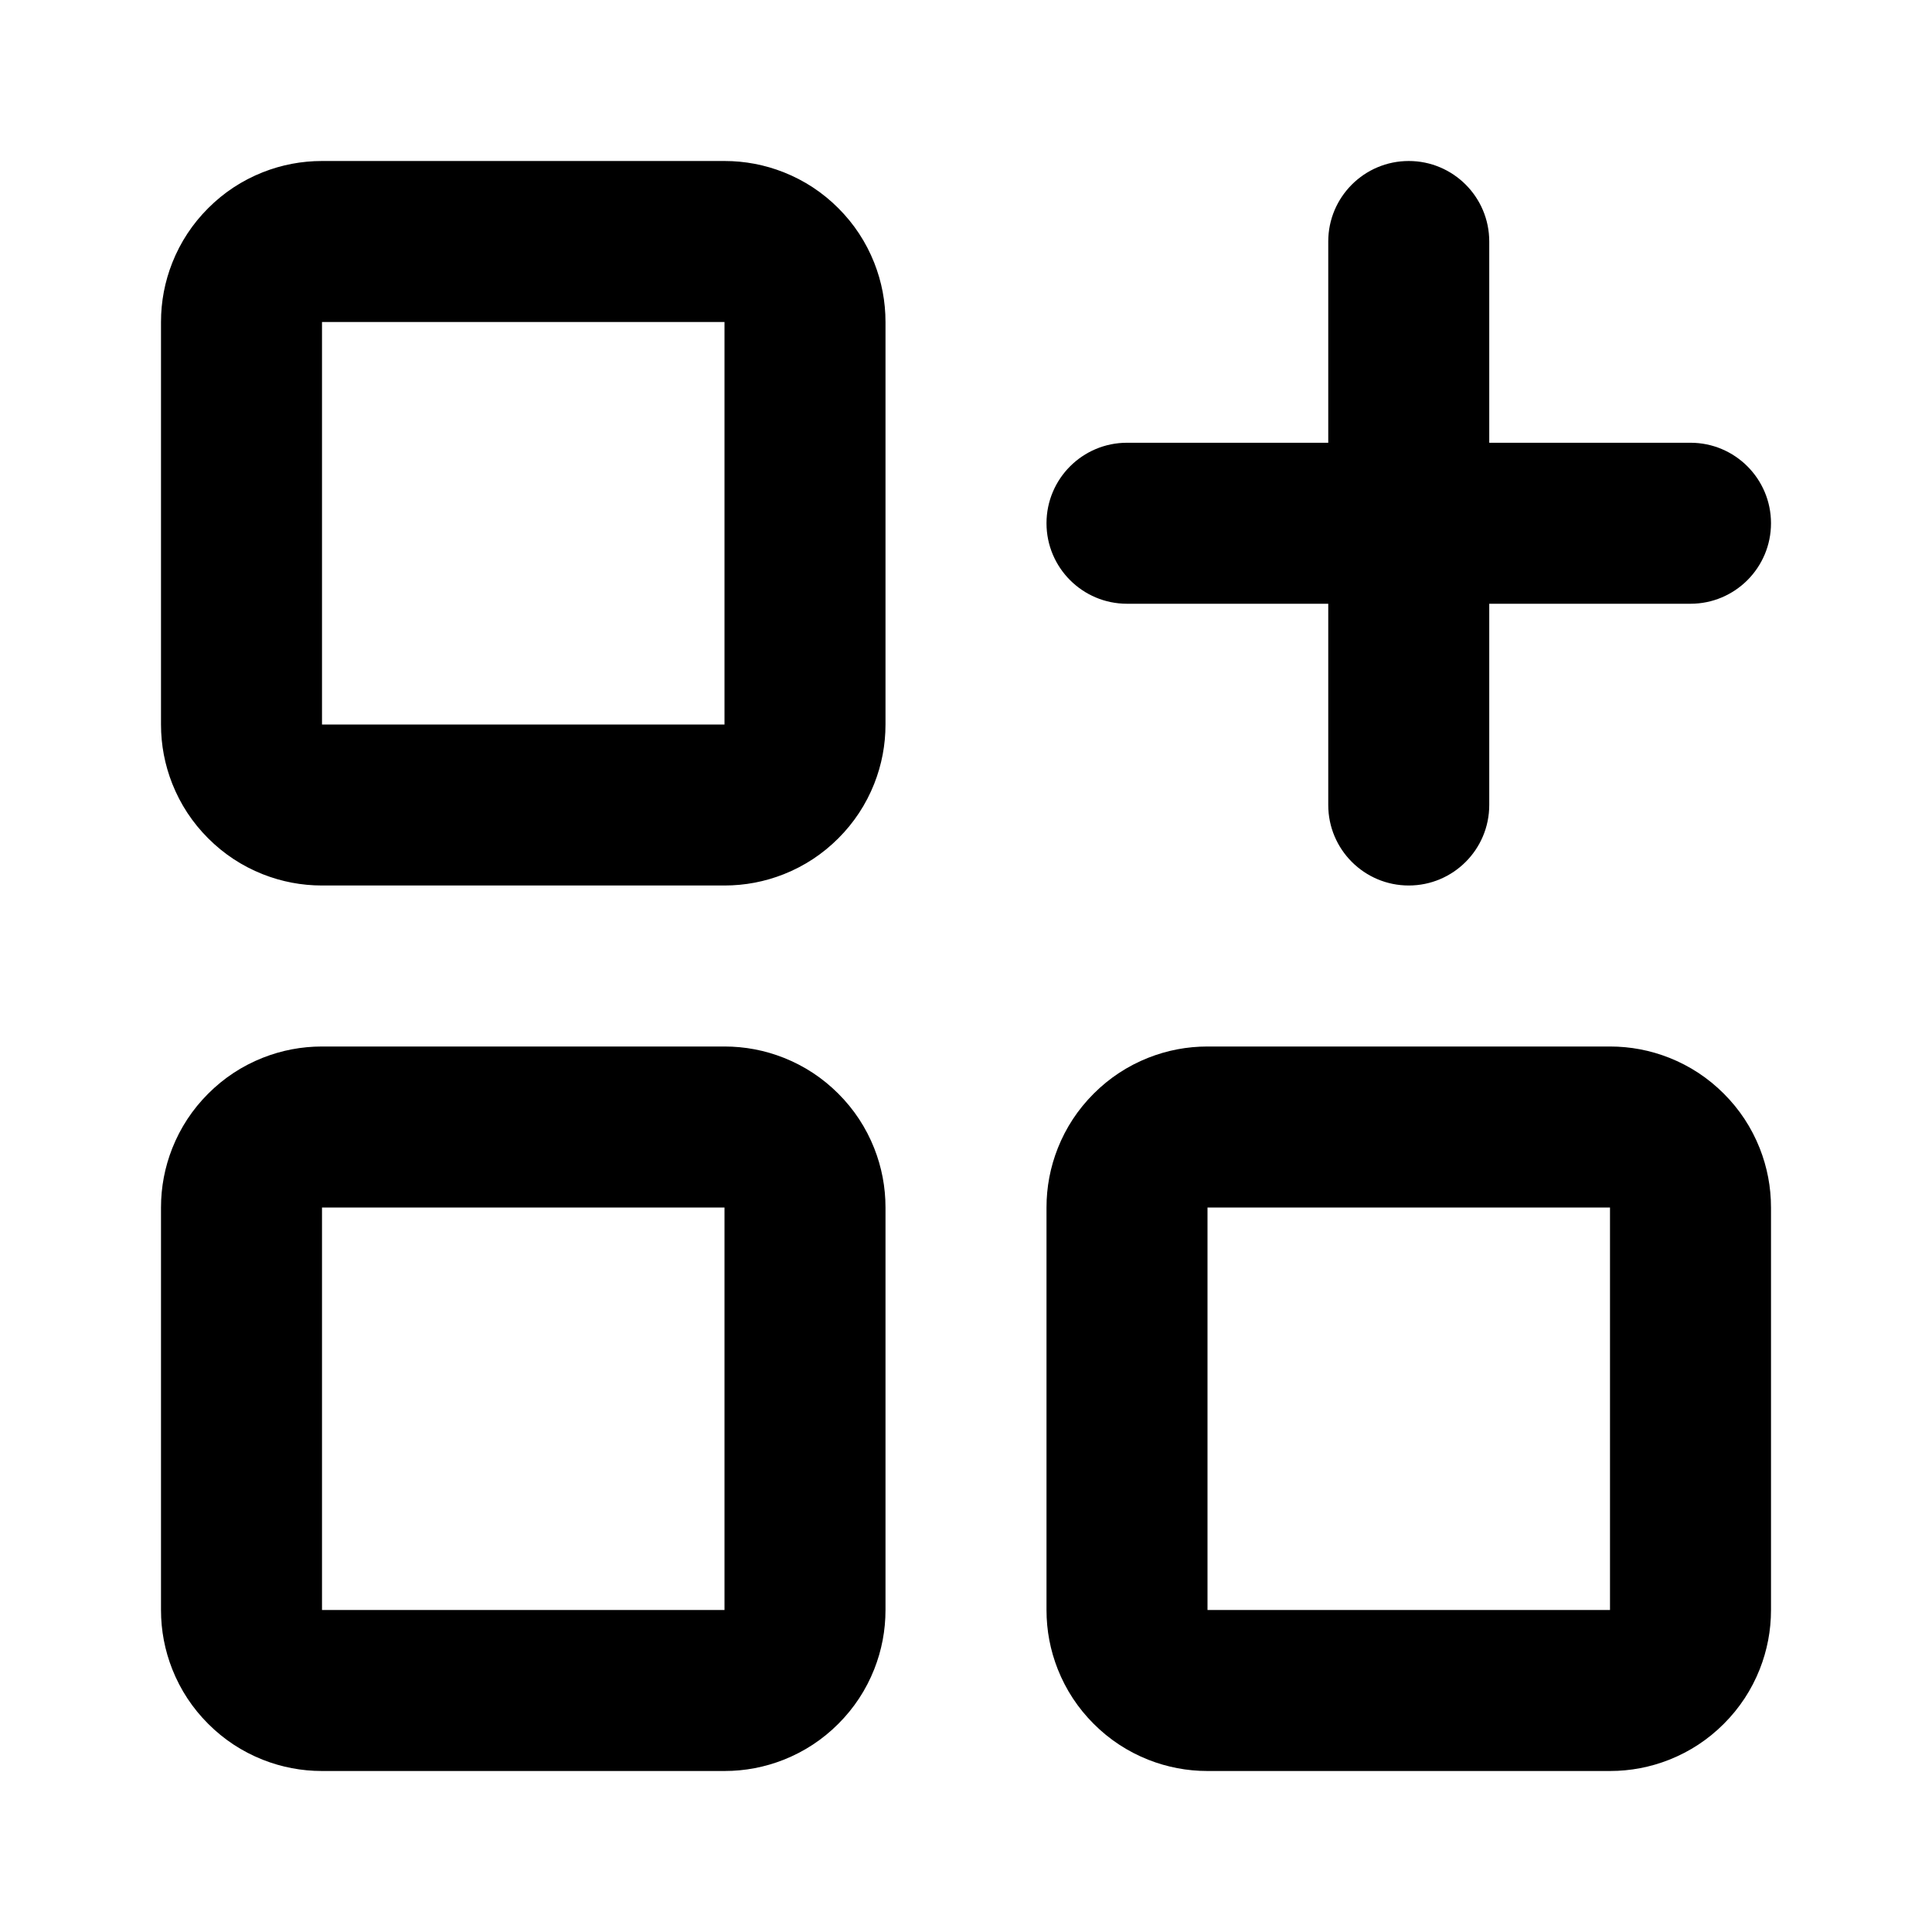
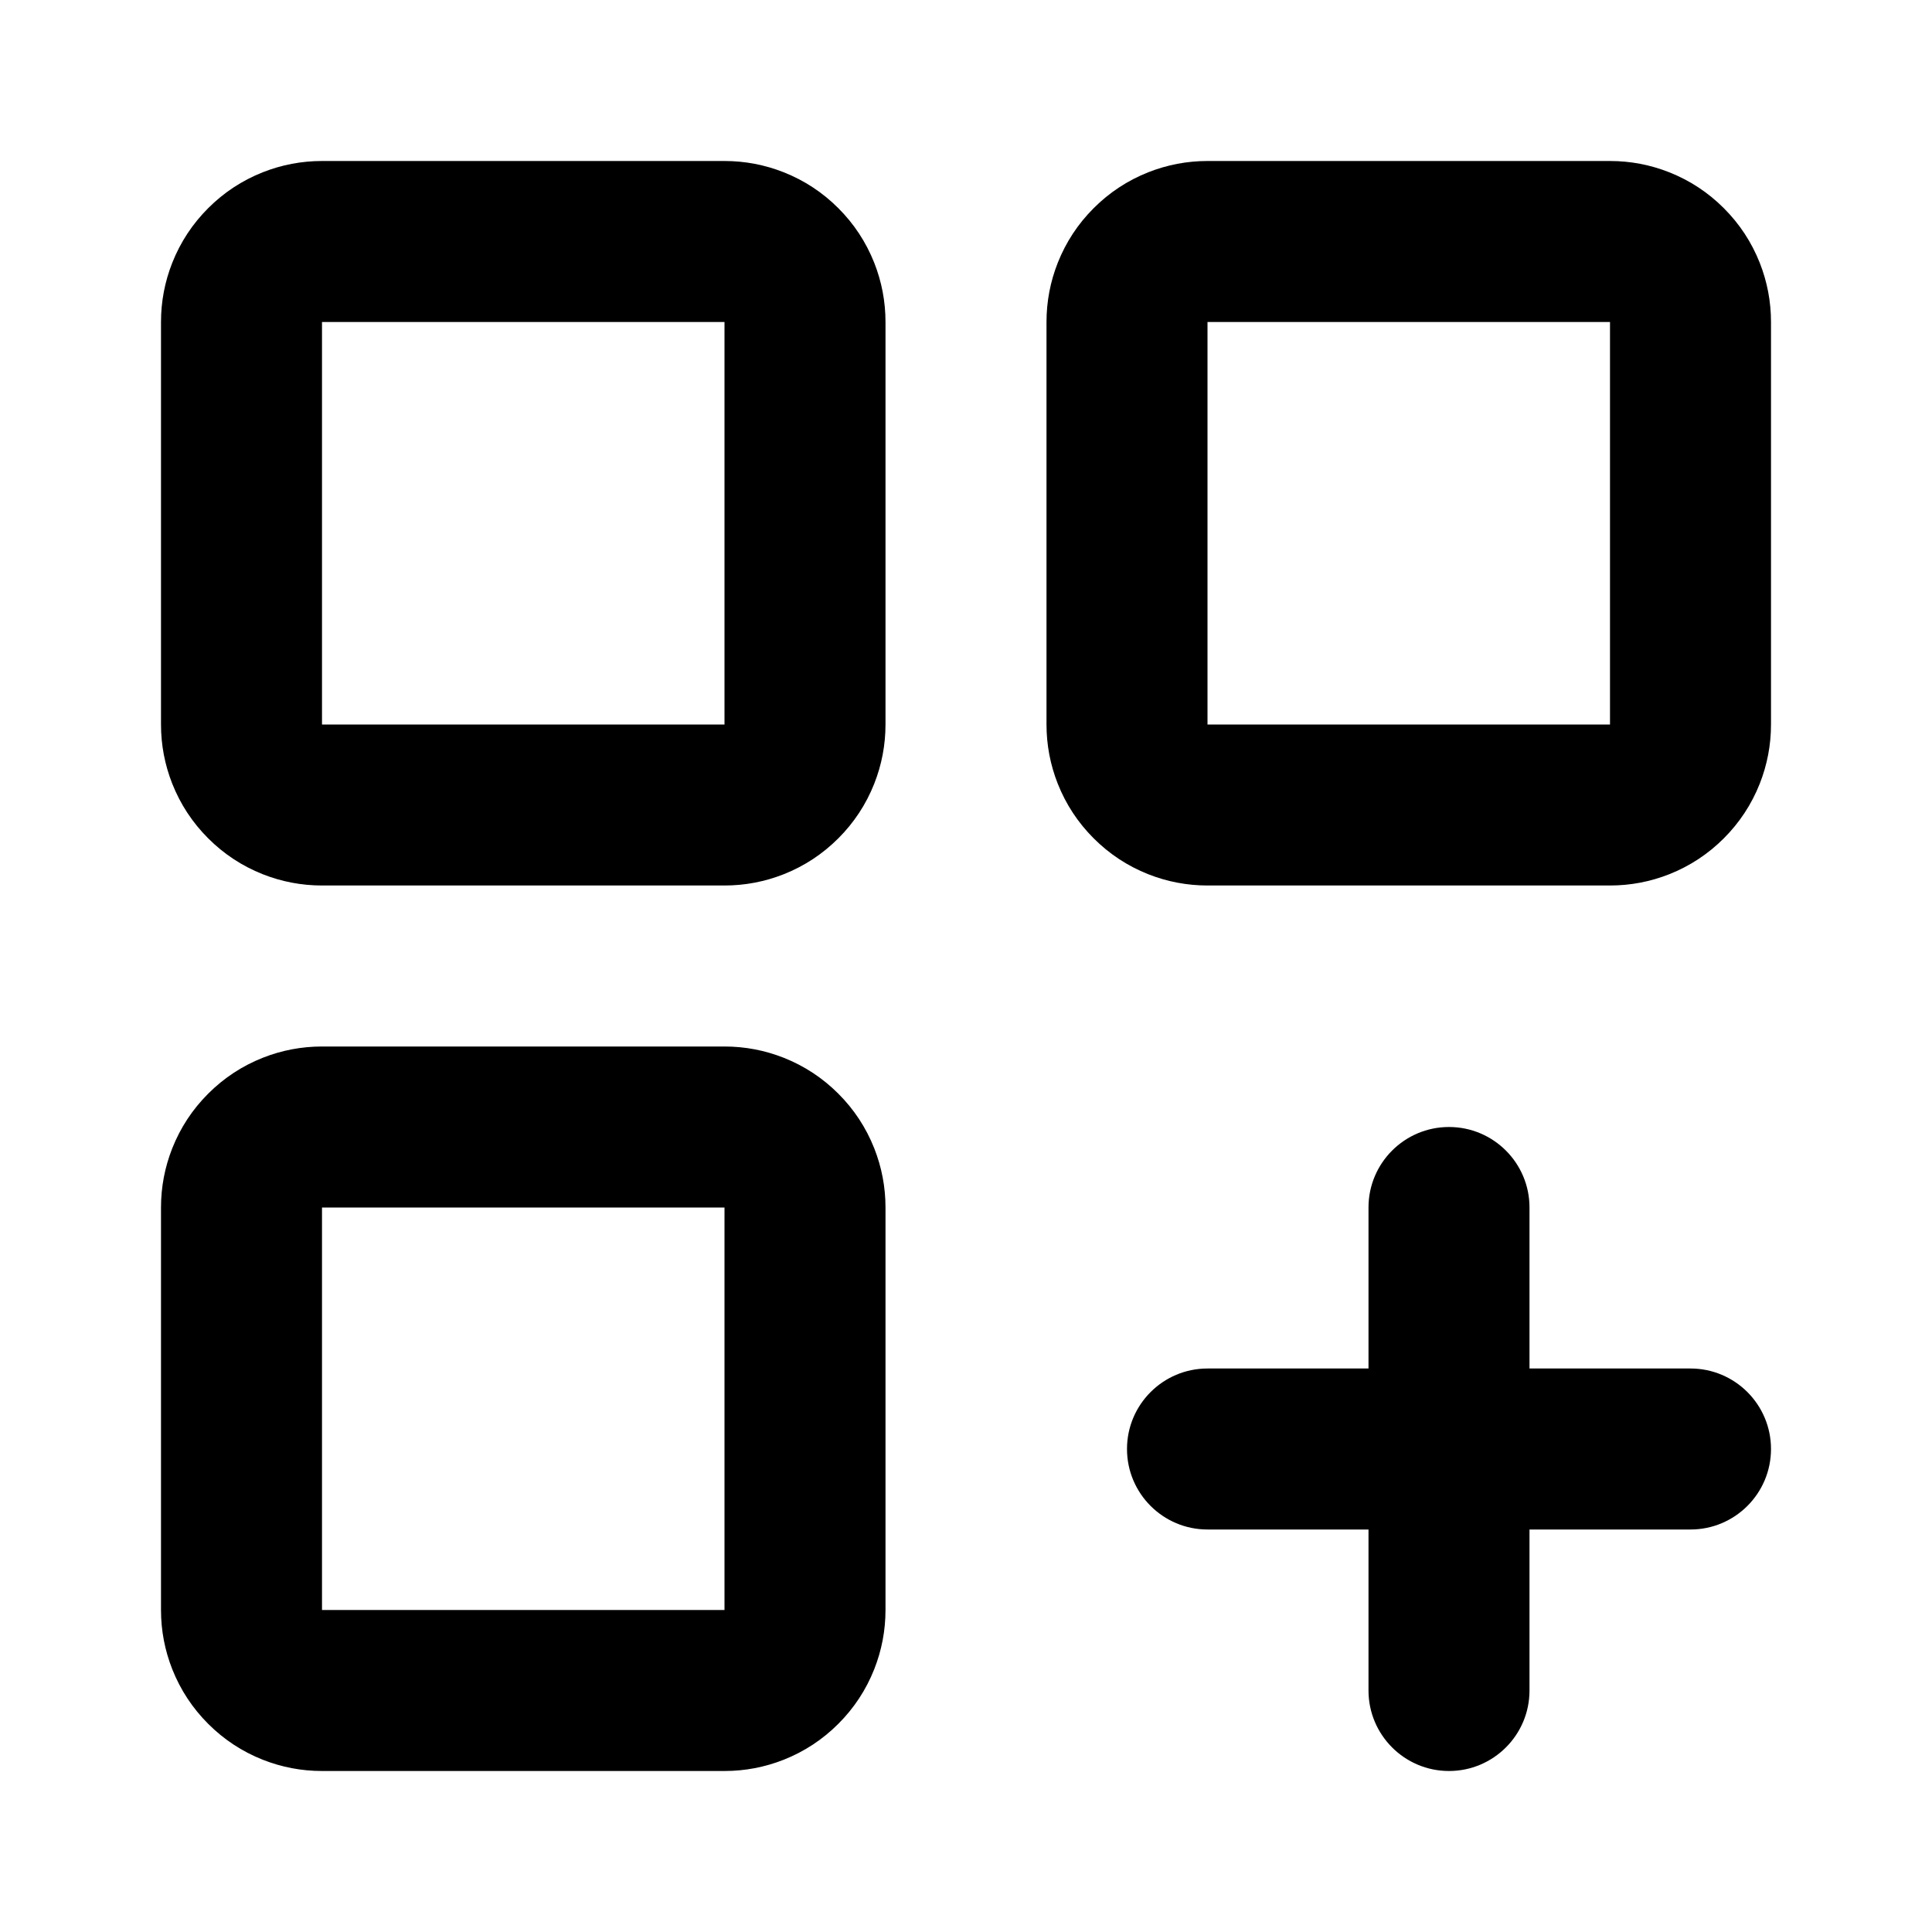
<svg xmlns="http://www.w3.org/2000/svg" width="24" height="24" viewBox="0 0 24 24">
-   <path d="M4 2L9 2C9.254 2 9.5 2.047 9.736 2.14C9.993 2.242 10.219 2.391 10.414 2.586C10.609 2.781 10.758 3.007 10.86 3.264C10.953 3.5 11 3.746 11 4L11 9C11 9.254 10.953 9.5 10.86 9.736C10.758 9.993 10.609 10.219 10.414 10.414C10.219 10.609 9.993 10.758 9.736 10.86C9.5 10.953 9.254 11 9 11L4 11C3.746 11 3.5 10.953 3.264 10.86C3.007 10.758 2.781 10.609 2.586 10.414C2.391 10.219 2.242 9.993 2.14 9.736C2.047 9.5 2 9.254 2 9L2 4C2 3.746 2.047 3.5 2.14 3.264C2.242 3.007 2.391 2.781 2.586 2.586C2.781 2.391 3.007 2.242 3.264 2.14C3.5 2.047 3.746 2 4 2ZM4 4L4 4L4 9L4 9L9 9L9 9L9 4L9 4L4 4ZM15 13L20 13C20.254 13 20.5 13.047 20.736 13.14C20.993 13.242 21.219 13.391 21.414 13.586C21.609 13.781 21.758 14.007 21.86 14.264C21.953 14.5 22 14.746 22 15L22 20C22 20.254 21.953 20.5 21.86 20.736C21.758 20.993 21.609 21.219 21.414 21.414C21.219 21.609 20.993 21.758 20.736 21.86C20.5 21.953 20.254 22 20 22L15 22C14.746 22 14.5 21.953 14.264 21.86C14.007 21.758 13.781 21.609 13.586 21.414C13.391 21.219 13.242 20.993 13.14 20.736C13.047 20.5 13 20.254 13 20L13 15C13 14.746 13.047 14.5 13.14 14.264C13.242 14.007 13.391 13.781 13.586 13.586C13.781 13.391 14.007 13.242 14.264 13.14C14.5 13.047 14.746 13 15 13ZM15 15L15 15L15 20L15 20L20 20L20 20L20 15L20 15L15 15ZM4 13L9 13C9.254 13 9.5 13.047 9.736 13.14C9.993 13.242 10.219 13.391 10.414 13.586C10.609 13.781 10.758 14.007 10.86 14.264C10.953 14.5 11 14.746 11 15L11 20C11 20.254 10.953 20.5 10.86 20.736C10.758 20.993 10.609 21.219 10.414 21.414C10.219 21.609 9.993 21.758 9.736 21.86C9.5 21.953 9.254 22 9 22L4 22C3.746 22 3.5 21.953 3.264 21.86C3.007 21.758 2.781 21.609 2.586 21.414C2.391 21.219 2.242 20.993 2.14 20.736C2.047 20.5 2 20.254 2 20L2 15C2 14.746 2.047 14.5 2.14 14.264C2.242 14.007 2.391 13.781 2.586 13.586C2.781 13.391 3.007 13.242 3.264 13.14C3.5 13.047 3.746 13 4 13ZM4 15L4 15L4 20L4 20L9 20L9 20L9 15L9 15L4 15ZM18.5 3L18.5 10C18.5 10.552 18.052 11 17.5 11C16.948 11 16.5 10.552 16.5 10L16.5 3C16.5 2.448 16.948 2 17.5 2C18.052 2 18.5 2.448 18.5 3ZM14 5.5L21 5.5C21.552 5.5 22 5.948 22 6.5C22 7.052 21.552 7.5 21 7.5L14 7.5C13.448 7.5 13 7.052 13 6.5C13 5.948 13.448 5.5 14 5.5Z" />
+   <path d="M15 17L21 17C21.552 17 22 17.448 22 18C22 18.552 21.552 19 21 19L15 19C14.448 19 14 18.552 14 18C14 17.448 14.448 17 15 17ZM19 15L19 21C19 21.552 18.552 22 18 22C17.448 22 17 21.552 17 21L17 15C17 14.448 17.448 14 18 14C18.552 14 19 14.448 19 15ZM15 2L20 2C20.254 2 20.5 2.047 20.736 2.14C20.993 2.242 21.219 2.391 21.414 2.586C21.609 2.781 21.758 3.007 21.86 3.264C21.953 3.5 22 3.746 22 4L22 9C22 9.254 21.953 9.5 21.86 9.736C21.758 9.993 21.609 10.219 21.414 10.414C21.219 10.609 20.993 10.758 20.736 10.86C20.5 10.953 20.254 11 20 11L15 11C14.746 11 14.5 10.953 14.264 10.86C14.007 10.758 13.781 10.609 13.586 10.414C13.391 10.219 13.242 9.993 13.14 9.736C13.047 9.5 13 9.254 13 9L13 4C13 3.746 13.047 3.5 13.14 3.264C13.242 3.007 13.391 2.781 13.586 2.586C13.781 2.391 14.007 2.242 14.264 2.14C14.5 2.047 14.746 2 15 2ZM15 4L15 4L15 9L15 9L20 9L20 9L20 4L20 4L15 4ZM4 13L9 13C9.254 13 9.5 13.047 9.736 13.14C9.993 13.242 10.219 13.391 10.414 13.586C10.609 13.781 10.758 14.007 10.86 14.264C10.953 14.5 11 14.746 11 15L11 20C11 20.254 10.953 20.5 10.86 20.736C10.758 20.993 10.609 21.219 10.414 21.414C10.219 21.609 9.993 21.758 9.736 21.86C9.5 21.953 9.254 22 9 22L4 22C3.746 22 3.5 21.953 3.264 21.86C3.007 21.758 2.781 21.609 2.586 21.414C2.391 21.219 2.242 20.993 2.14 20.736C2.047 20.5 2 20.254 2 20L2 15C2 14.746 2.047 14.5 2.14 14.264C2.242 14.007 2.391 13.781 2.586 13.586C2.781 13.391 3.007 13.242 3.264 13.14C3.5 13.047 3.746 13 4 13ZM4 15L4 15L4 20L4 20L9 20L9 20L9 15L9 15L4 15ZM4 2L9 2C9.254 2 9.5 2.047 9.736 2.14C9.993 2.242 10.219 2.391 10.414 2.586C10.609 2.781 10.758 3.007 10.86 3.264C10.953 3.5 11 3.746 11 4L11 9C11 9.254 10.953 9.5 10.86 9.736C10.758 9.993 10.609 10.219 10.414 10.414C10.219 10.609 9.993 10.758 9.736 10.86C9.5 10.953 9.254 11 9 11L4 11C3.746 11 3.5 10.953 3.264 10.86C3.007 10.758 2.781 10.609 2.586 10.414C2.391 10.219 2.242 9.993 2.14 9.736C2.047 9.5 2 9.254 2 9L2 4C2 3.746 2.047 3.5 2.14 3.264C2.242 3.007 2.391 2.781 2.586 2.586C2.781 2.391 3.007 2.242 3.264 2.14C3.5 2.047 3.746 2 4 2ZM4 4L4 4L4 9L4 9L9 9L9 9L9 4L9 4L4 4Z" />
</svg>
